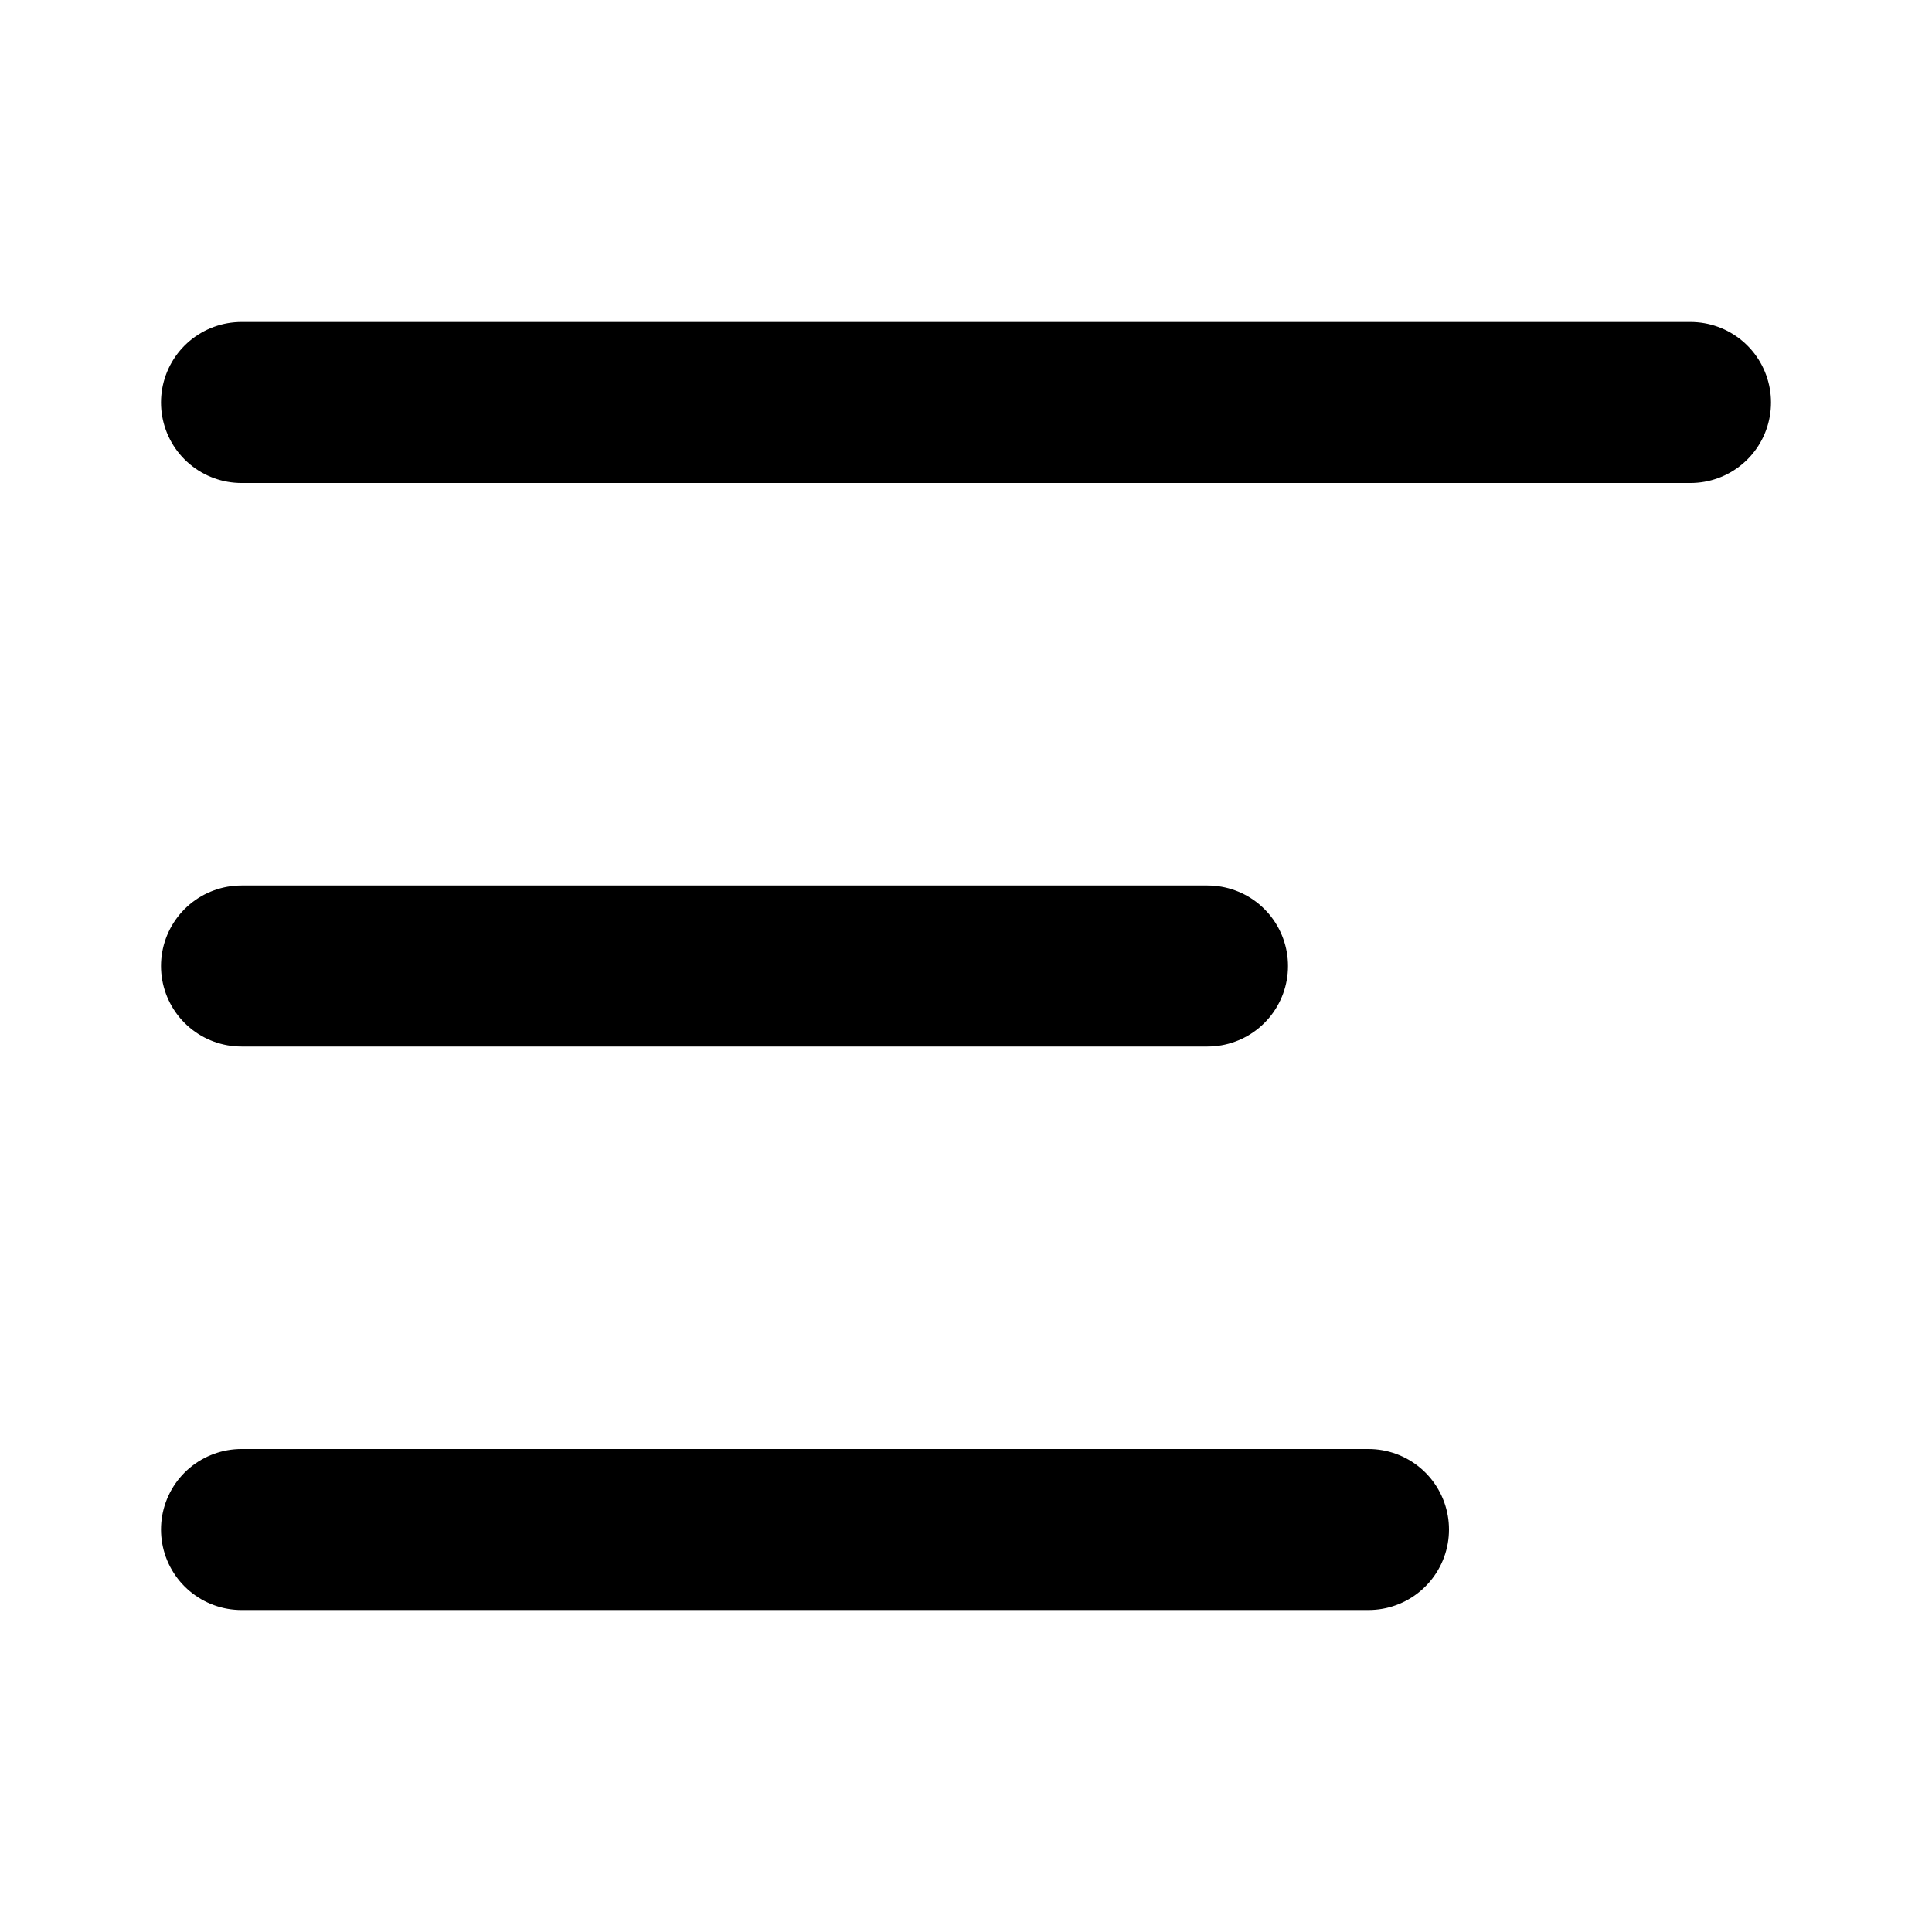
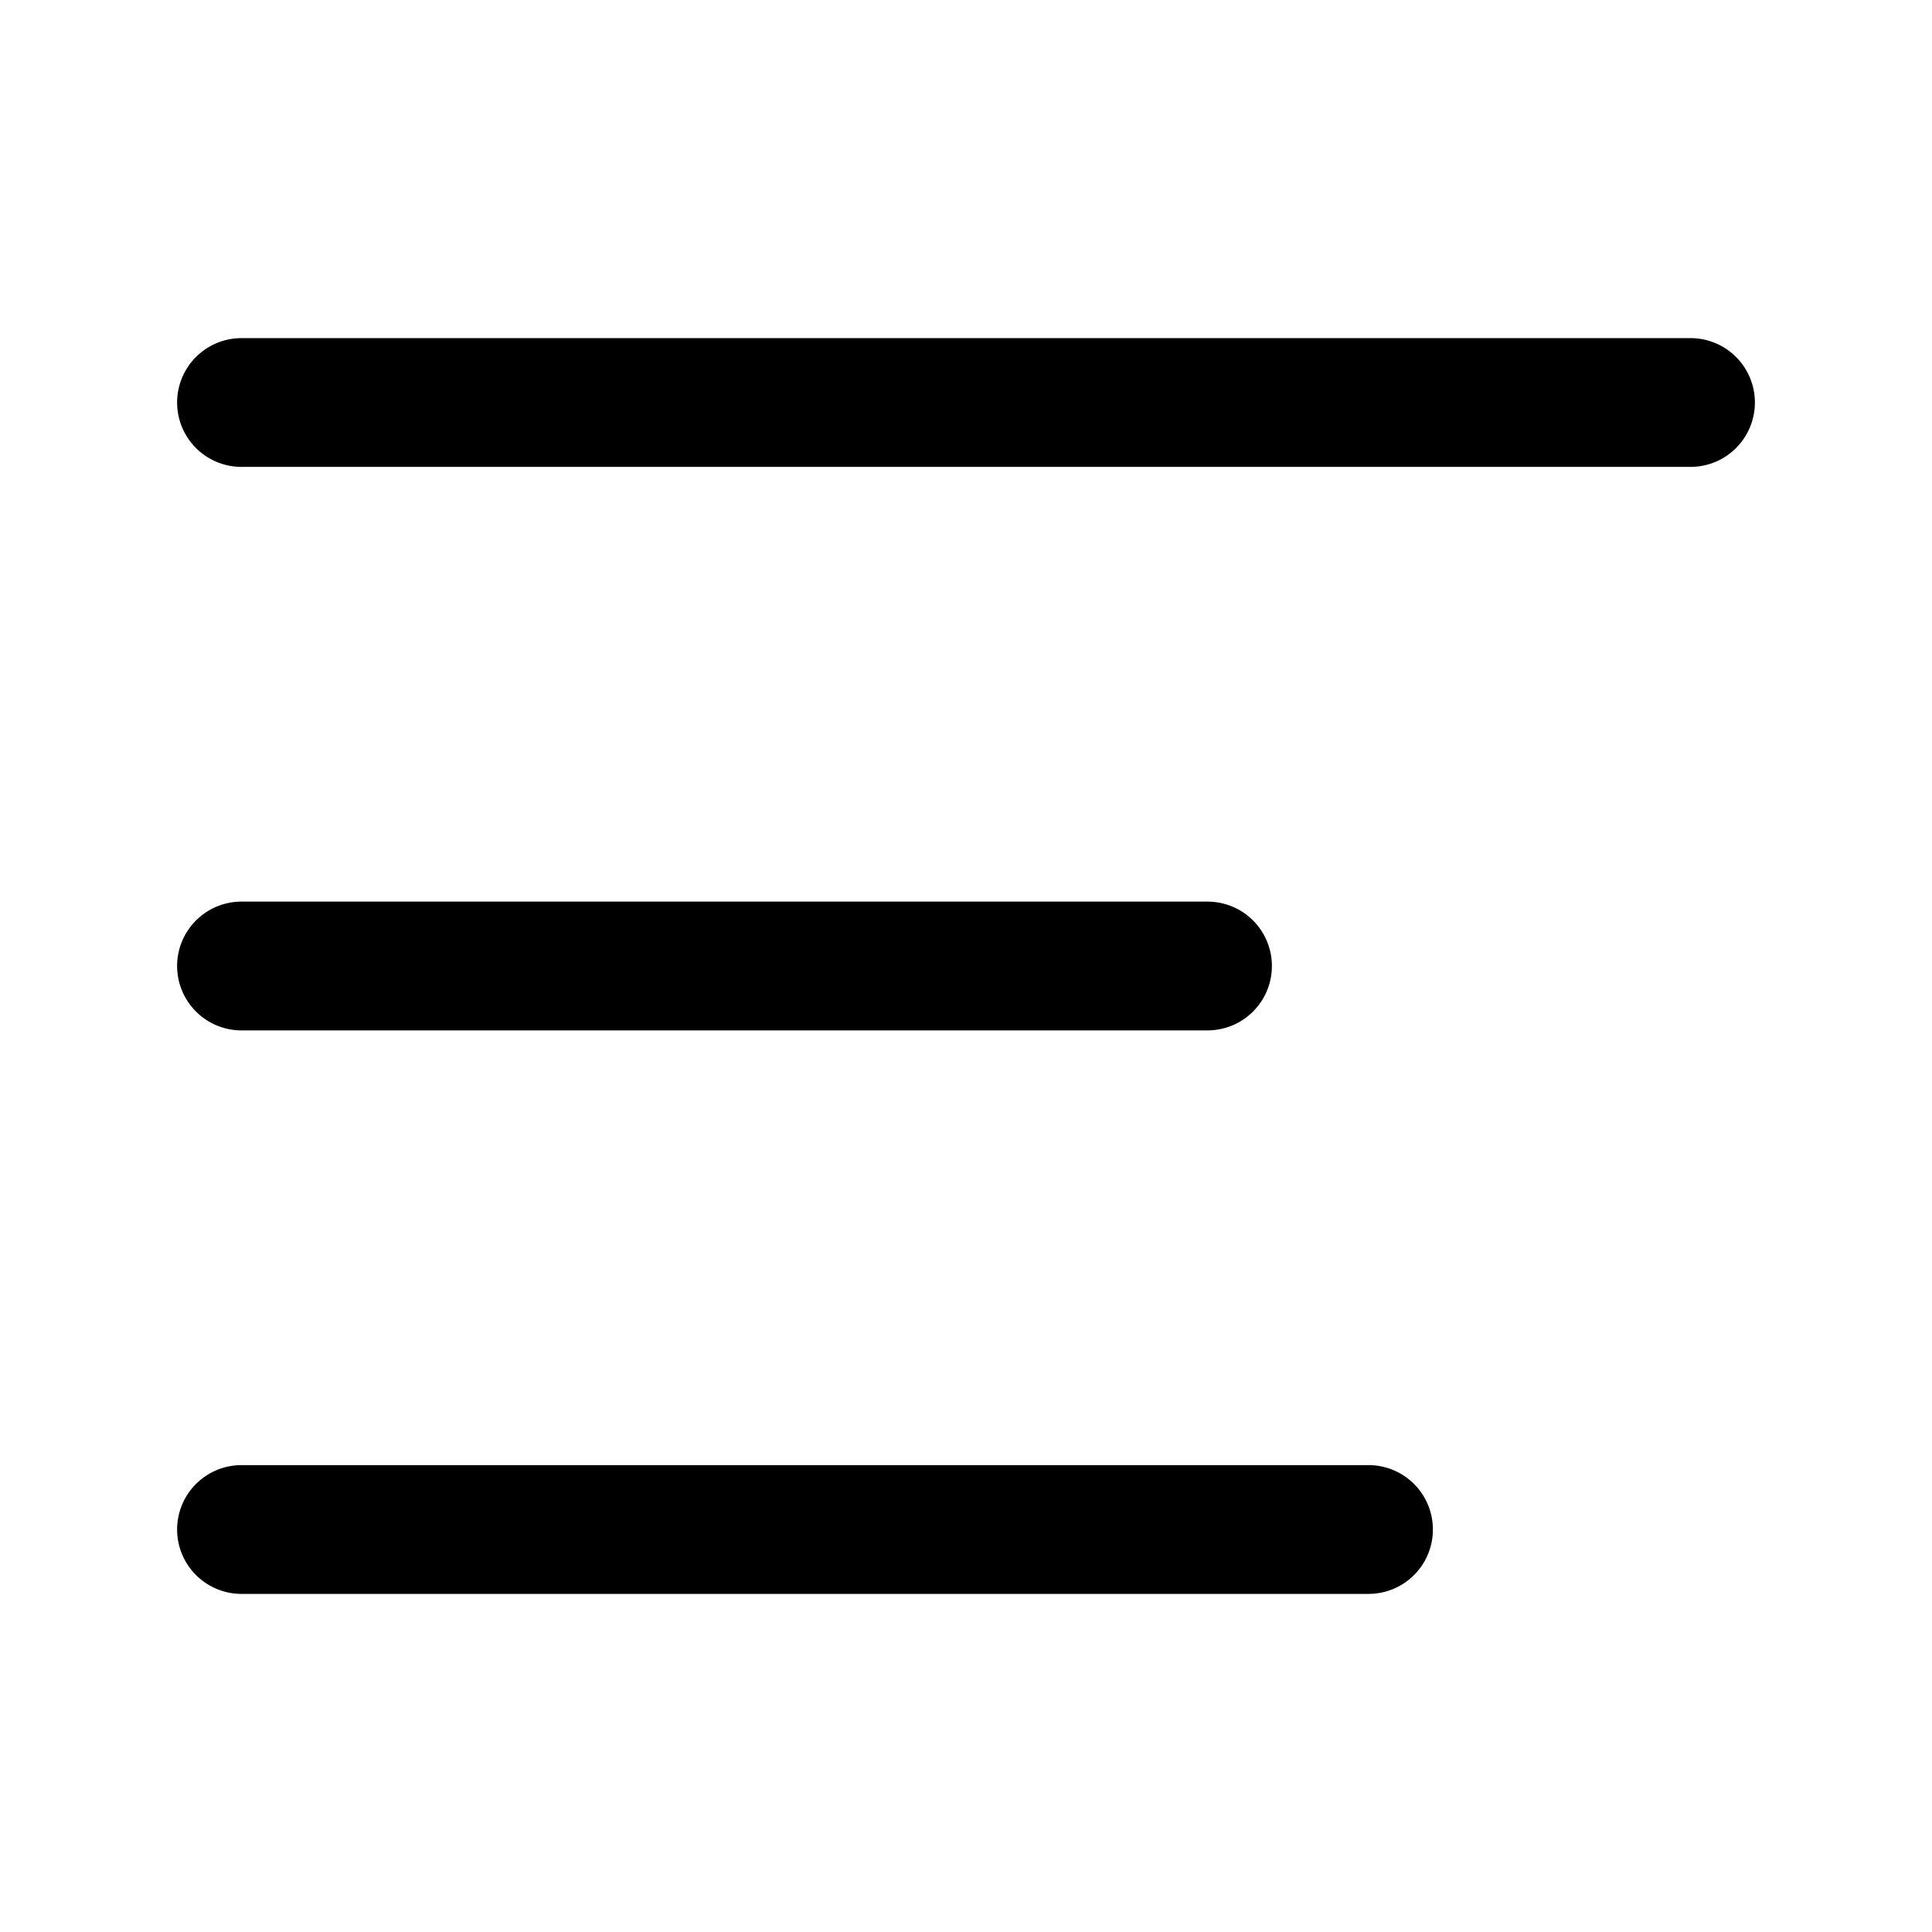
- <svg xmlns="http://www.w3.org/2000/svg" width="24" height="24" viewBox="0 0 24 24" fill="none" stroke="currentColor" stroke-width="2" stroke-linecap="round" stroke-linejoin="round">
+ <svg xmlns="http://www.w3.org/2000/svg" width="24" height="24" viewBox="0 0 24 24" fill="none" stroke="currentColor" stroke-width="1.6" stroke-linecap="round" stroke-linejoin="round">
  <path d="M21 5H3" />
  <path d="M15 12H3" />
  <path d="M17 19H3" />
</svg>
